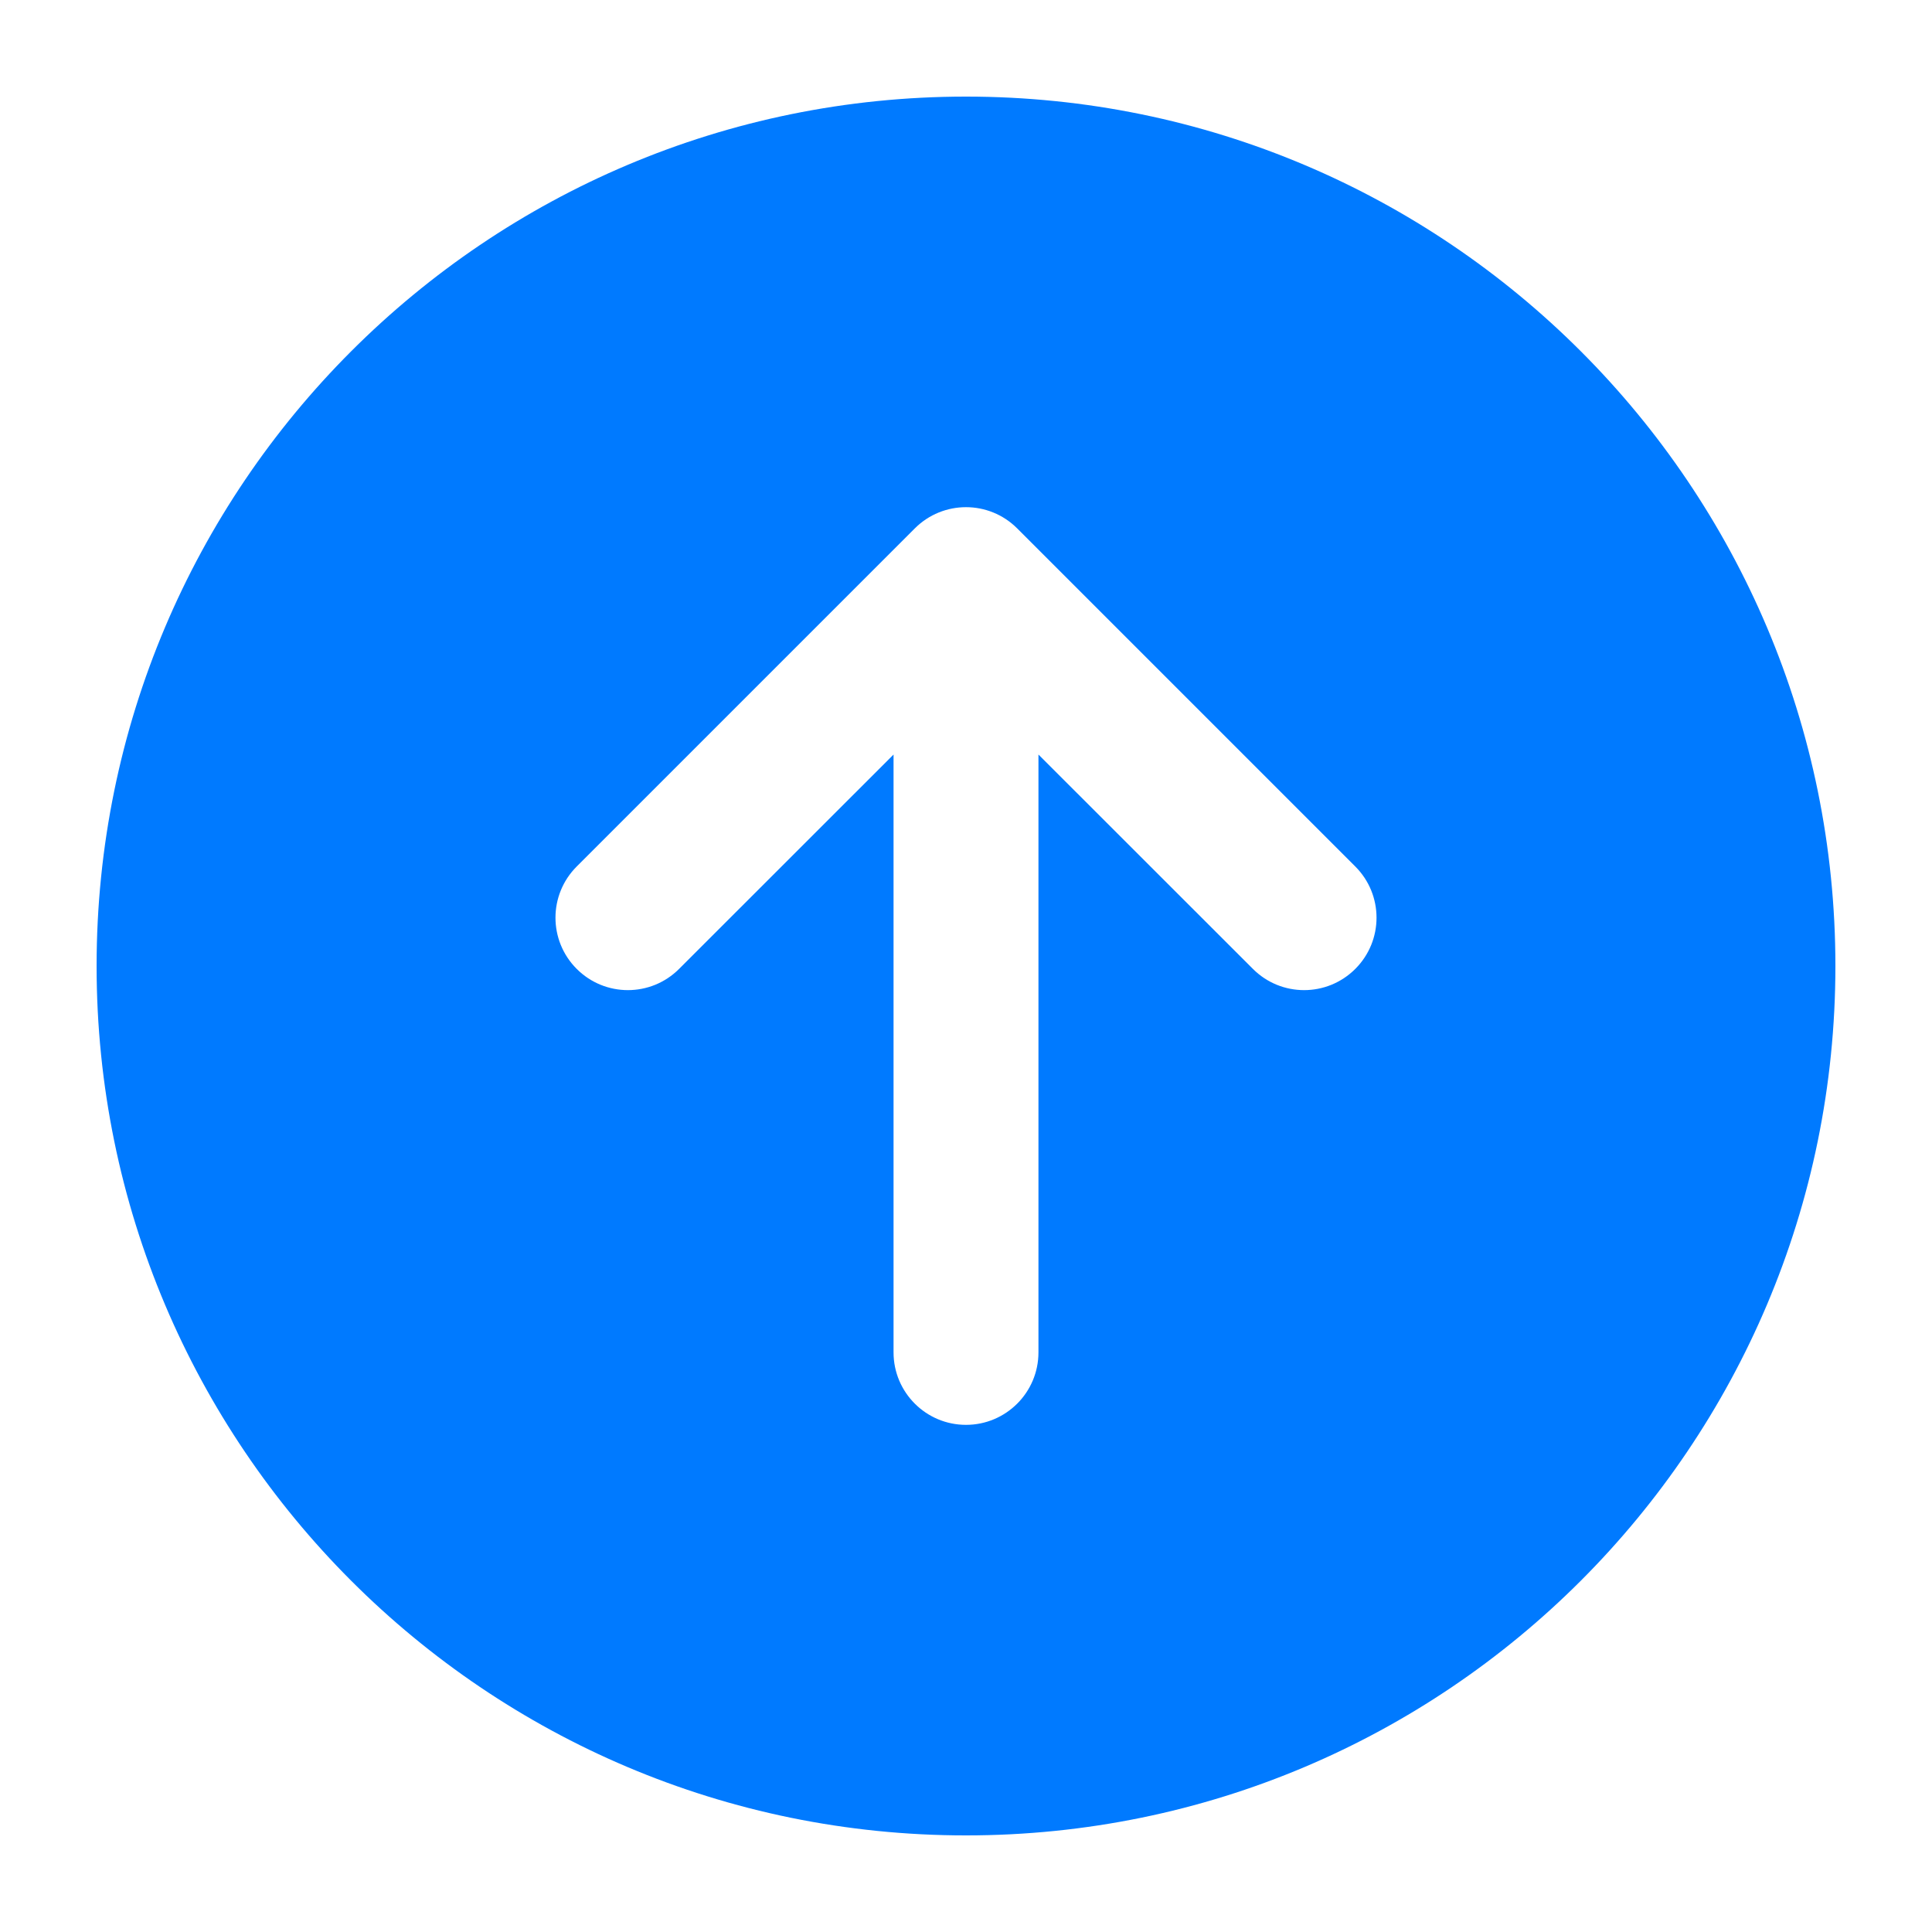
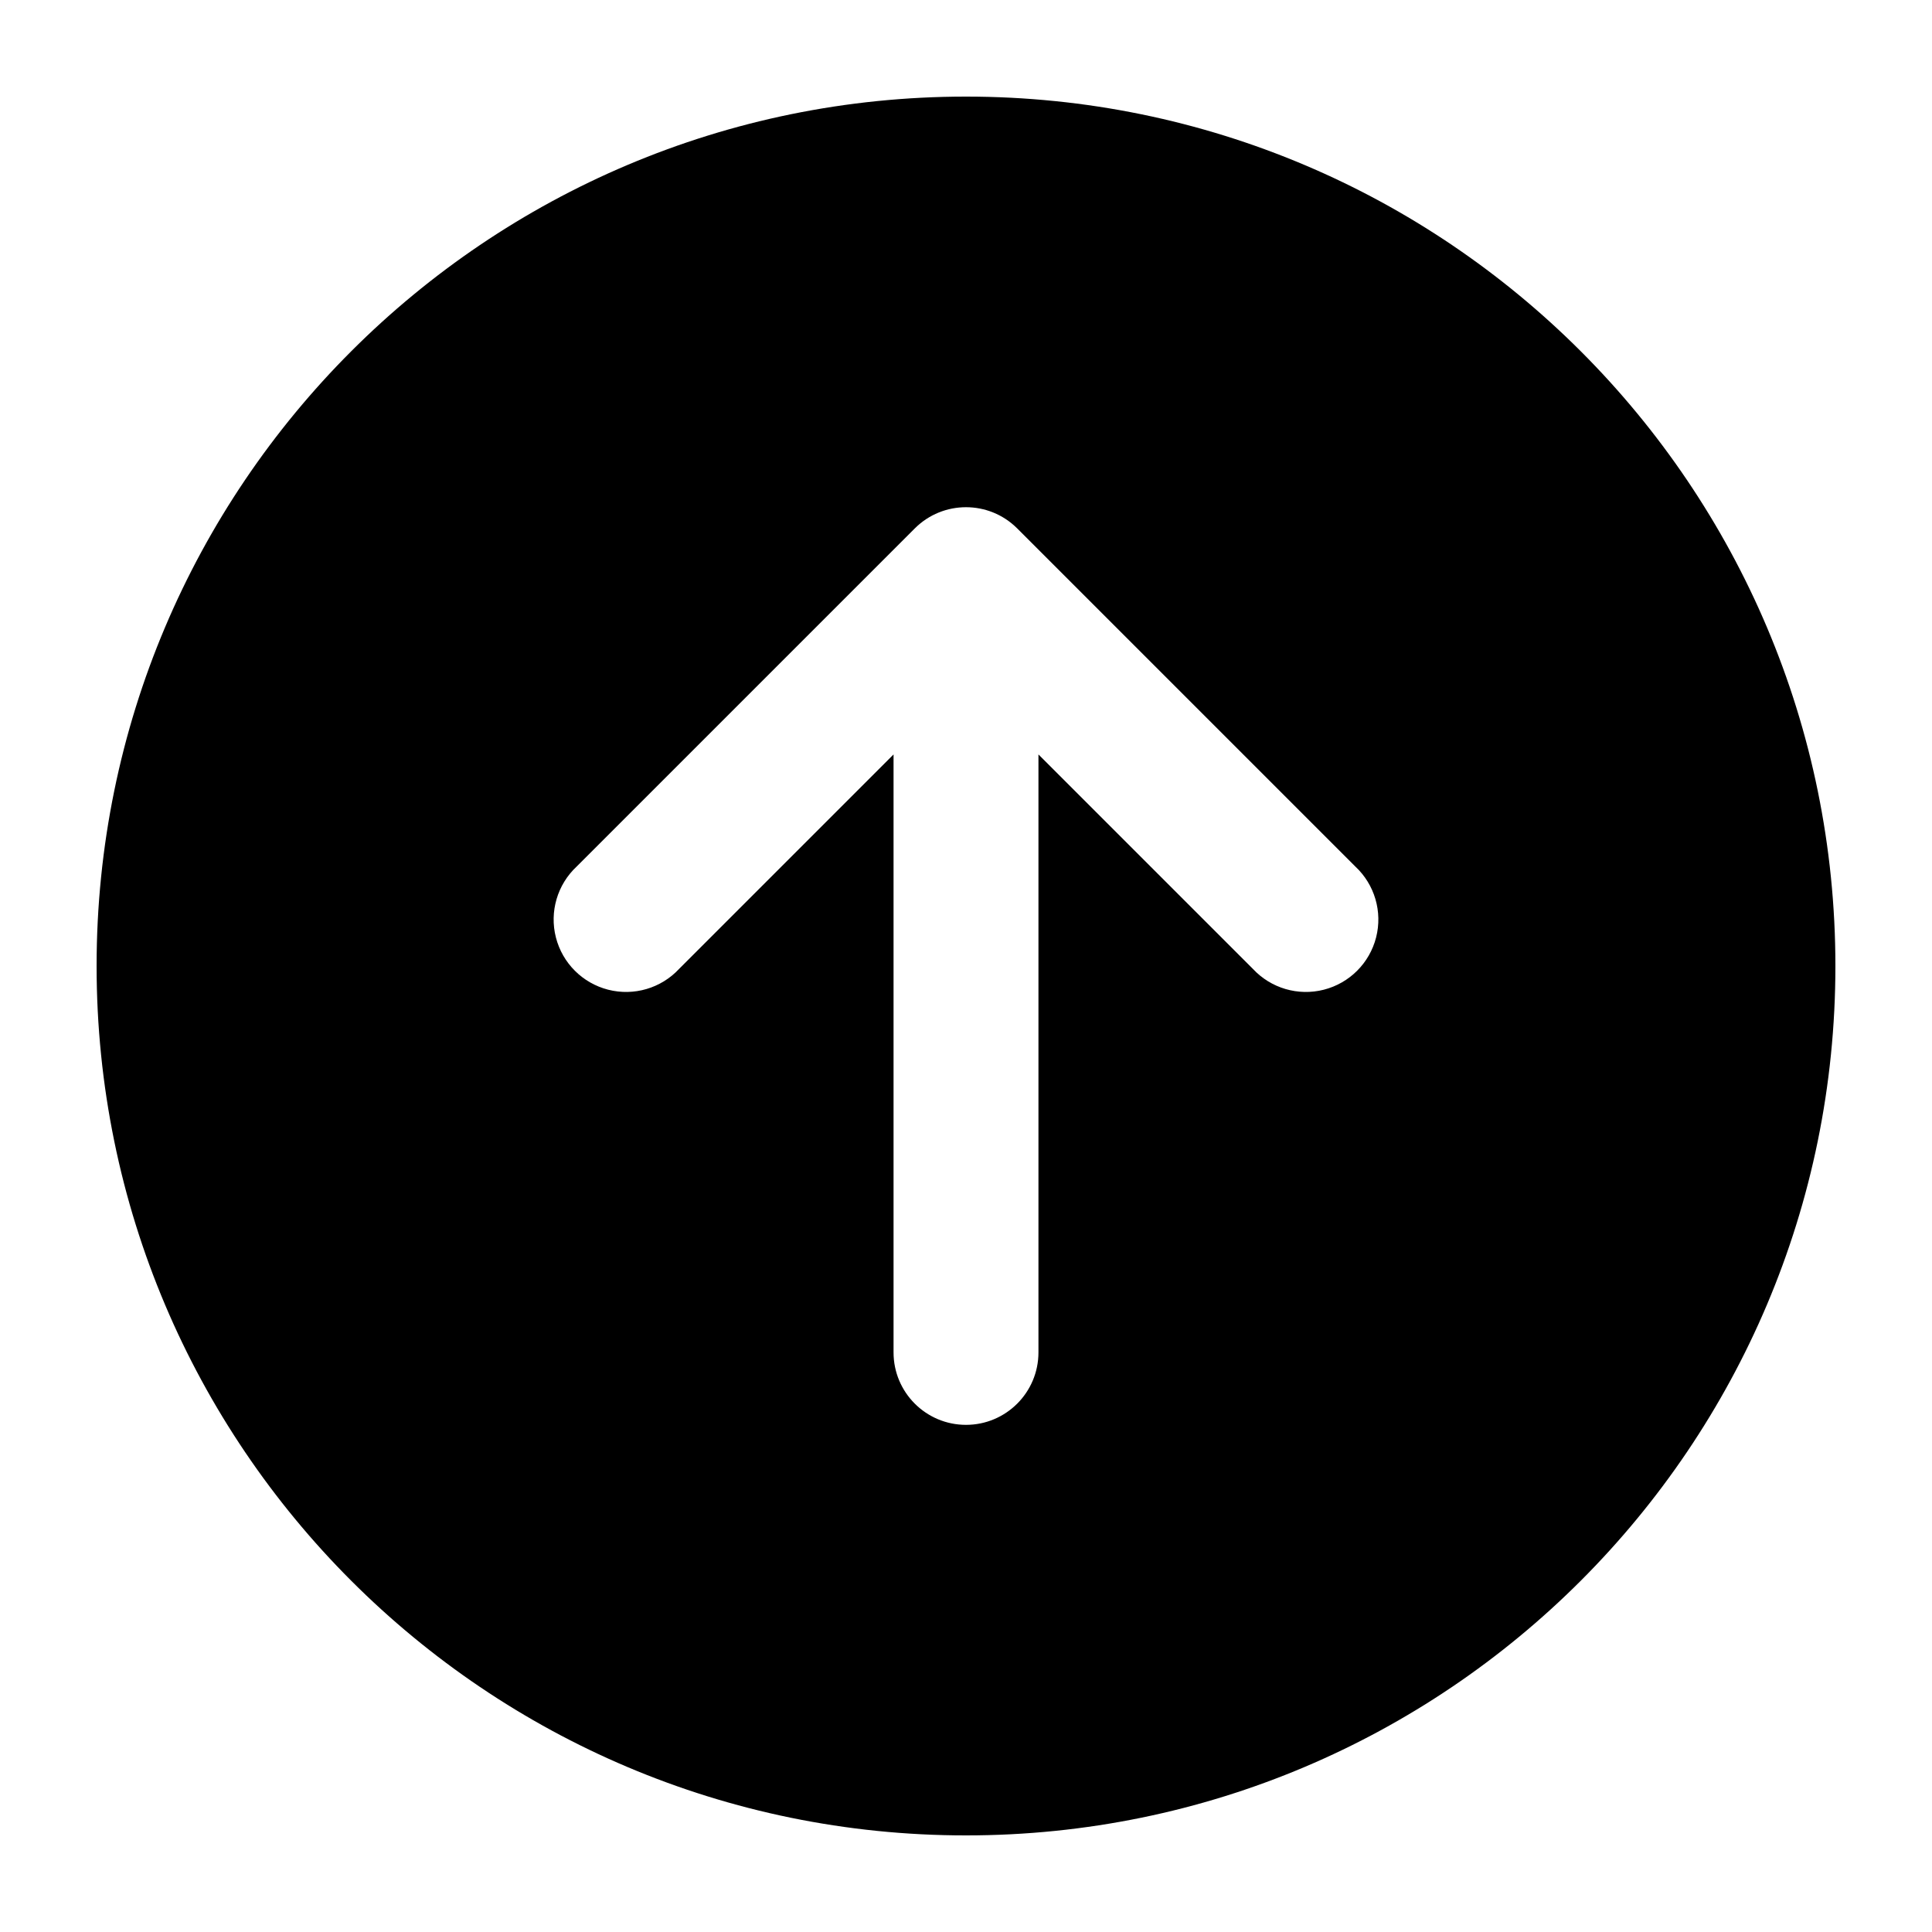
- <svg xmlns="http://www.w3.org/2000/svg" width="20" height="20" viewBox="0 0 20 20" fill="none">
-   <path fill-rule="evenodd" clip-rule="evenodd" d="M10 19C14.971 19 19 14.971 19 10C19 5.029 14.971 1 10 1C5.029 1 1 5.029 1 10C1 14.971 5.029 19 10 19ZM10.75 14C10.75 14.414 10.414 14.75 10 14.75C9.586 14.75 9.25 14.414 9.25 14V7.811L7.03 10.03C6.737 10.323 6.263 10.323 5.97 10.03C5.677 9.737 5.677 9.263 5.97 8.97L9.47 5.47C9.763 5.177 10.237 5.177 10.53 5.47L14.03 8.97C14.323 9.263 14.323 9.737 14.03 10.03C13.737 10.323 13.263 10.323 12.97 10.03L10.75 7.811V14Z" fill="#007AFF" />
+ <svg xmlns="http://www.w3.org/2000/svg" width="20" height="20" fill="none">
+   <path fill="currentColor" fill-rule="evenodd" d="M10 19a9 9 0 1 0 0-18 9 9 0 0 0 0 18m.75-5a.75.75 0 0 1-1.5 0V7.81l-2.22 2.22a.75.75 0 1 1-1.06-1.06l3.5-3.5a.75.75 0 0 1 1.06 0l3.5 3.5a.75.75 0 1 1-1.06 1.06l-2.22-2.22z" clip-rule="evenodd" />
</svg>
